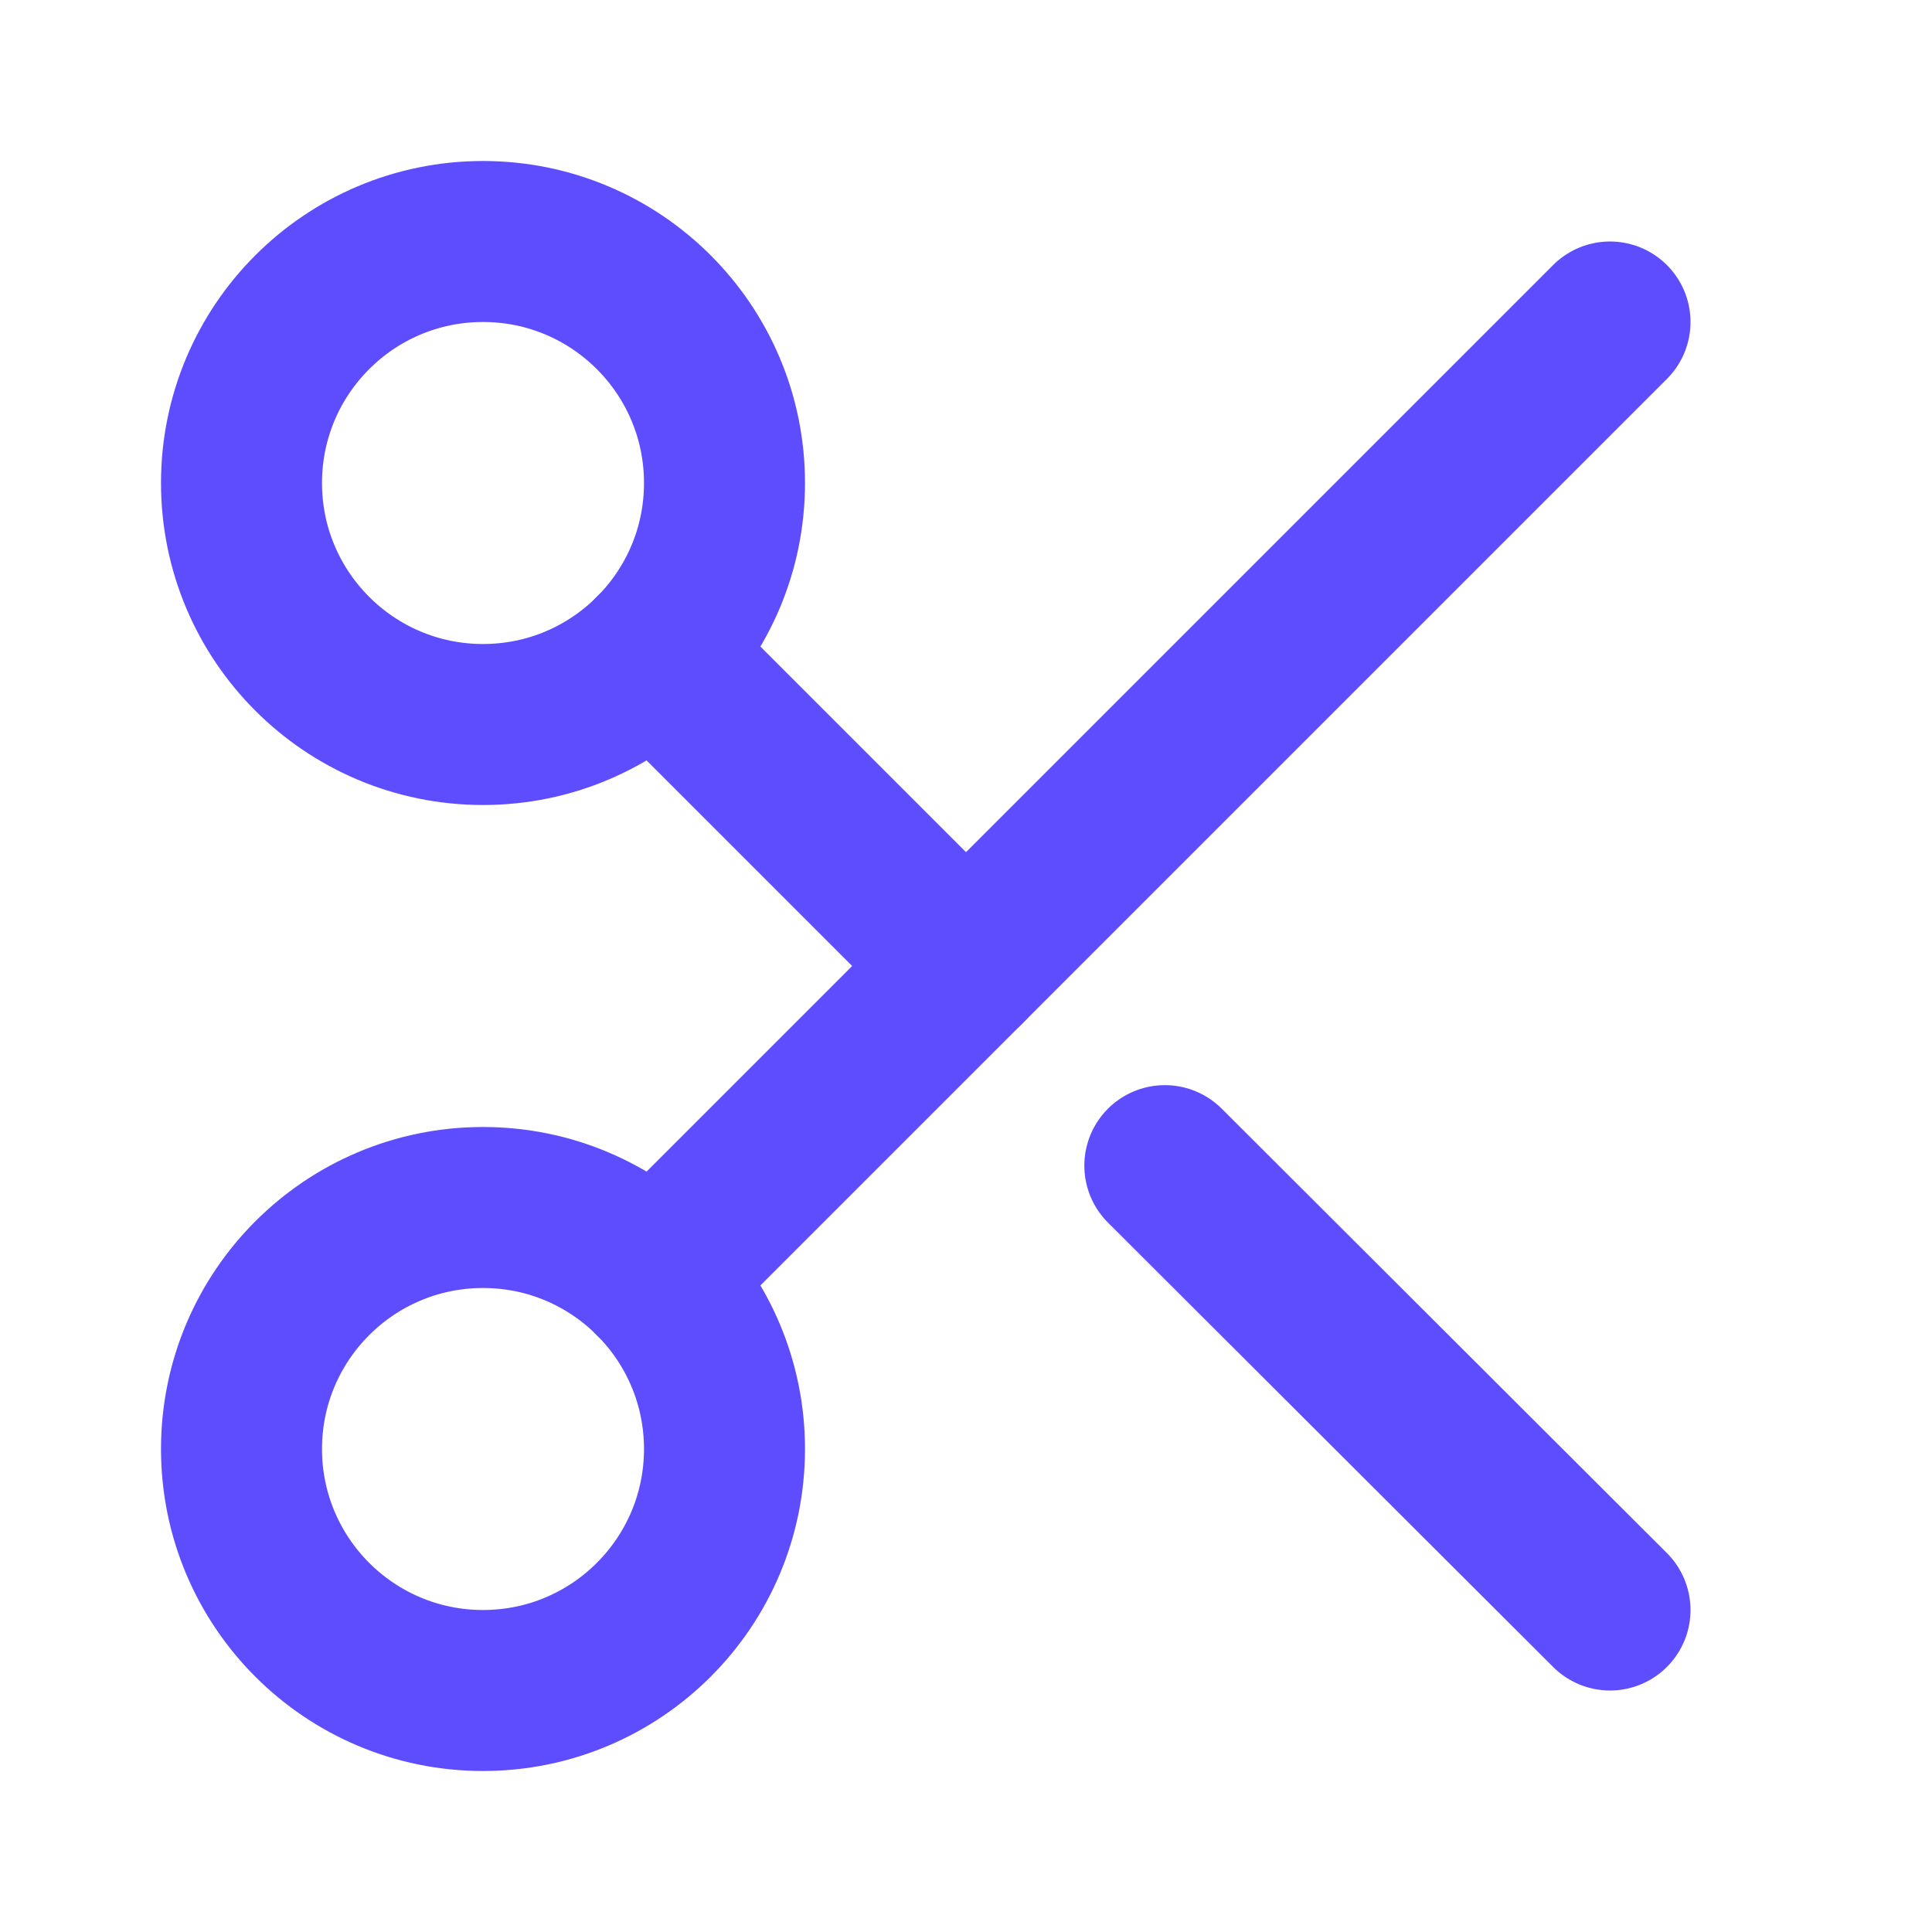
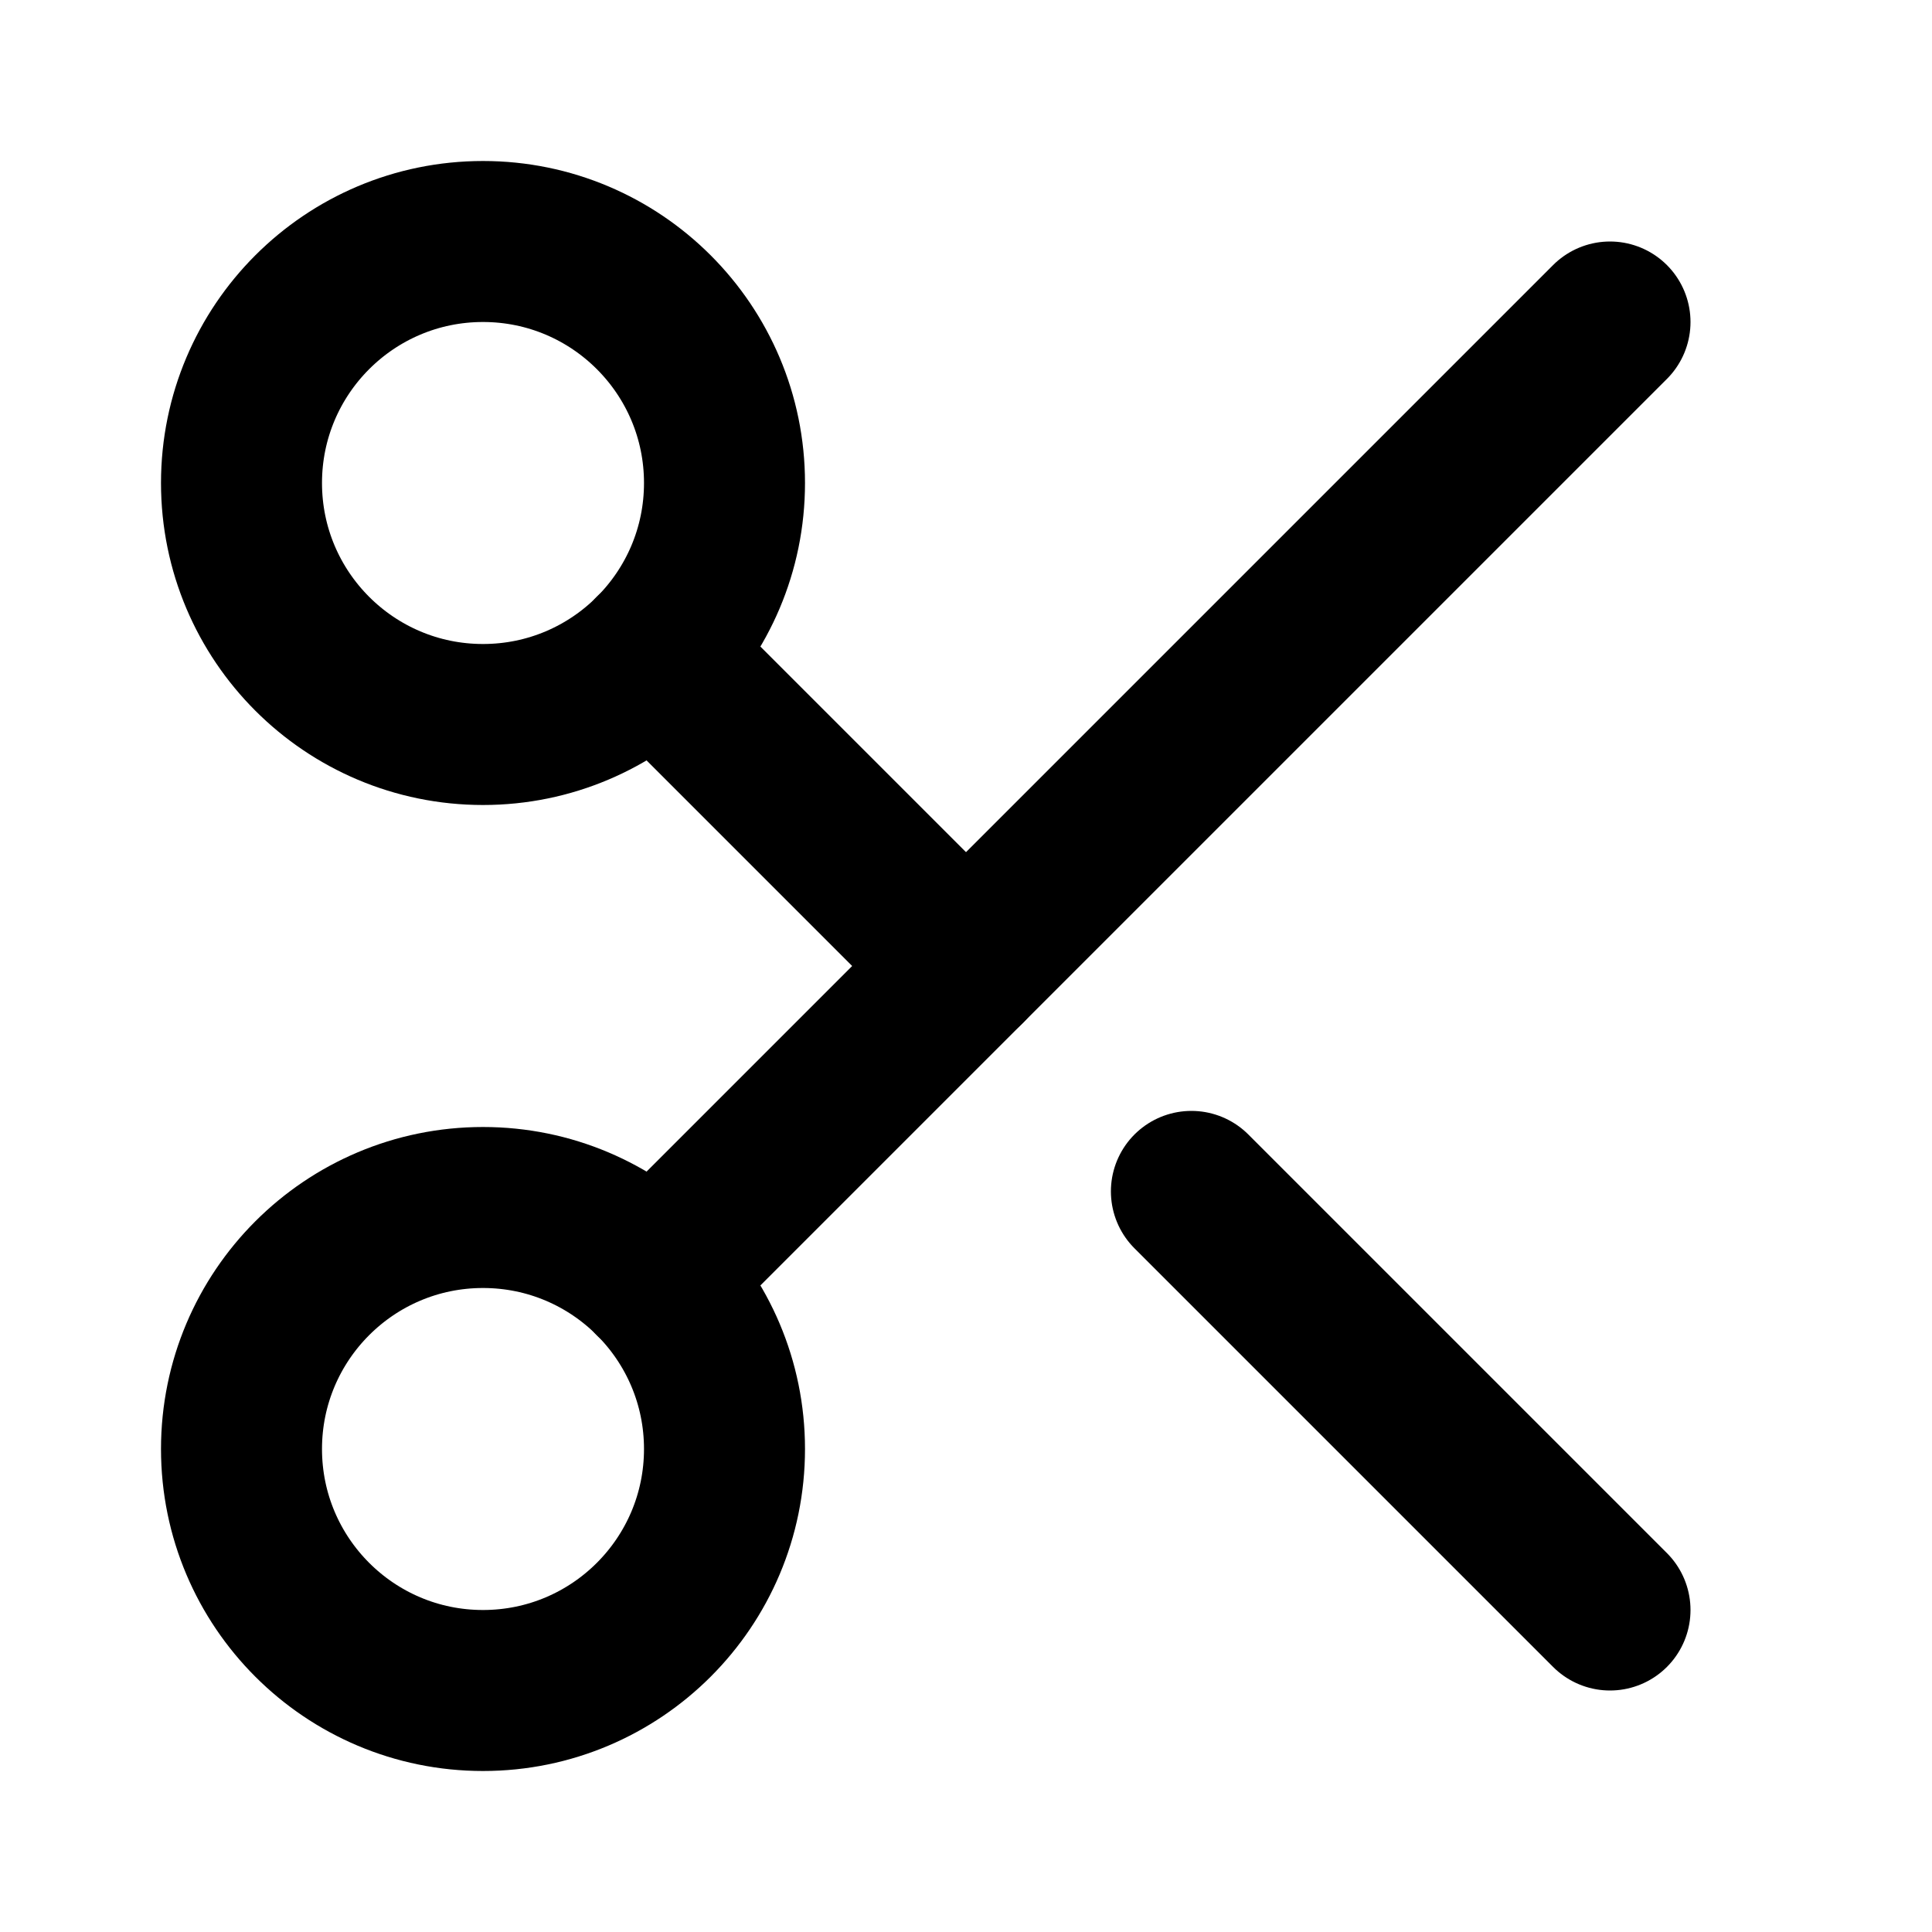
- <svg xmlns="http://www.w3.org/2000/svg" width="96" height="96" viewBox="0 0 24 24" fill="none" stroke="#5e4dff" stroke-width="2" stroke-linecap="round" stroke-linejoin="round" class="lucide lucide-scissors">
+ <svg xmlns="http://www.w3.org/2000/svg" width="24" height="24" viewBox="0 0 24 24" fill="none" stroke="currentColor" stroke-width="2" stroke-linecap="round" stroke-linejoin="round" class="lucide lucide-scissors-icon lucide-scissors">
  <circle cx="6" cy="6" r="3" />
+   <path d="M8.12 8.12 12 12" />
+   <path d="M20 4 8.12 15.88" />
  <circle cx="6" cy="18" r="3" />
-   <line x1="20" x2="8.12" y1="4" y2="15.88" />
-   <line x1="14.47" x2="20" y1="14.48" y2="20" />
-   <line x1="8.12" x2="12" y1="8.12" y2="12" />
+   <path d="M14.8 14.8 20 20" />
</svg>
